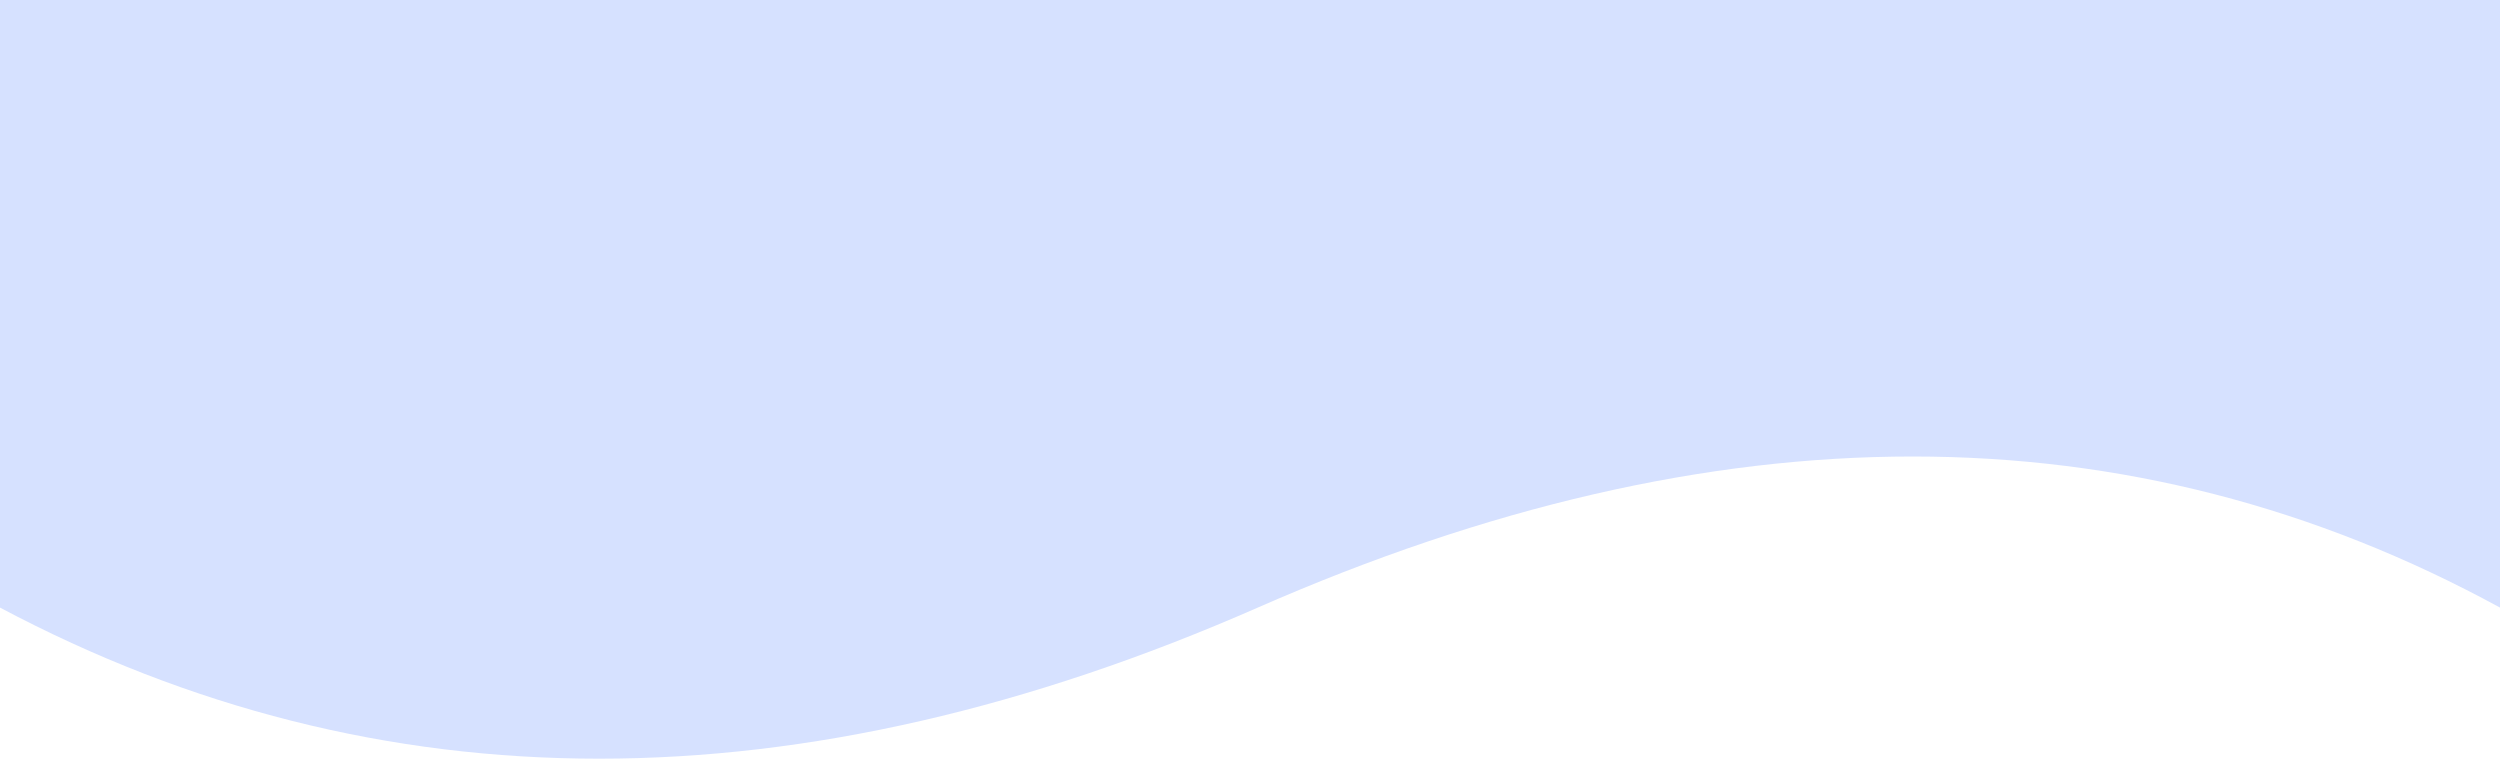
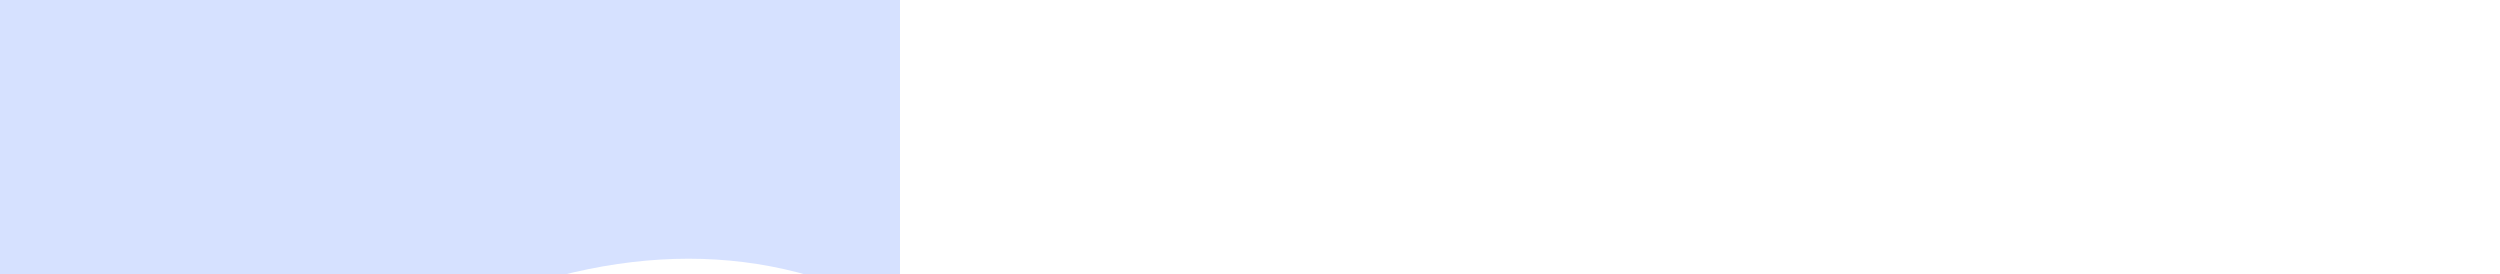
- <svg xmlns="http://www.w3.org/2000/svg" width="1440" height="437">
-   <path fill="#D6E1FF" fill-rule="evenodd" d="M0 349.974c218.558 116.035 460.05 116.035 724.475 0s502.933-116.035 715.525 0V0H0v349.974z" />
+ <svg xmlns="http://www.w3.org/2000/svg" width="4000" height="437">
+   <path fill="#D6E1FF" fill-rule="evenodd" d="M0 500.974c218.558 116.035 460.05 116.035 724.475 0s502.933-116.035 715.525 0V0H0v349.974z" />
</svg>
